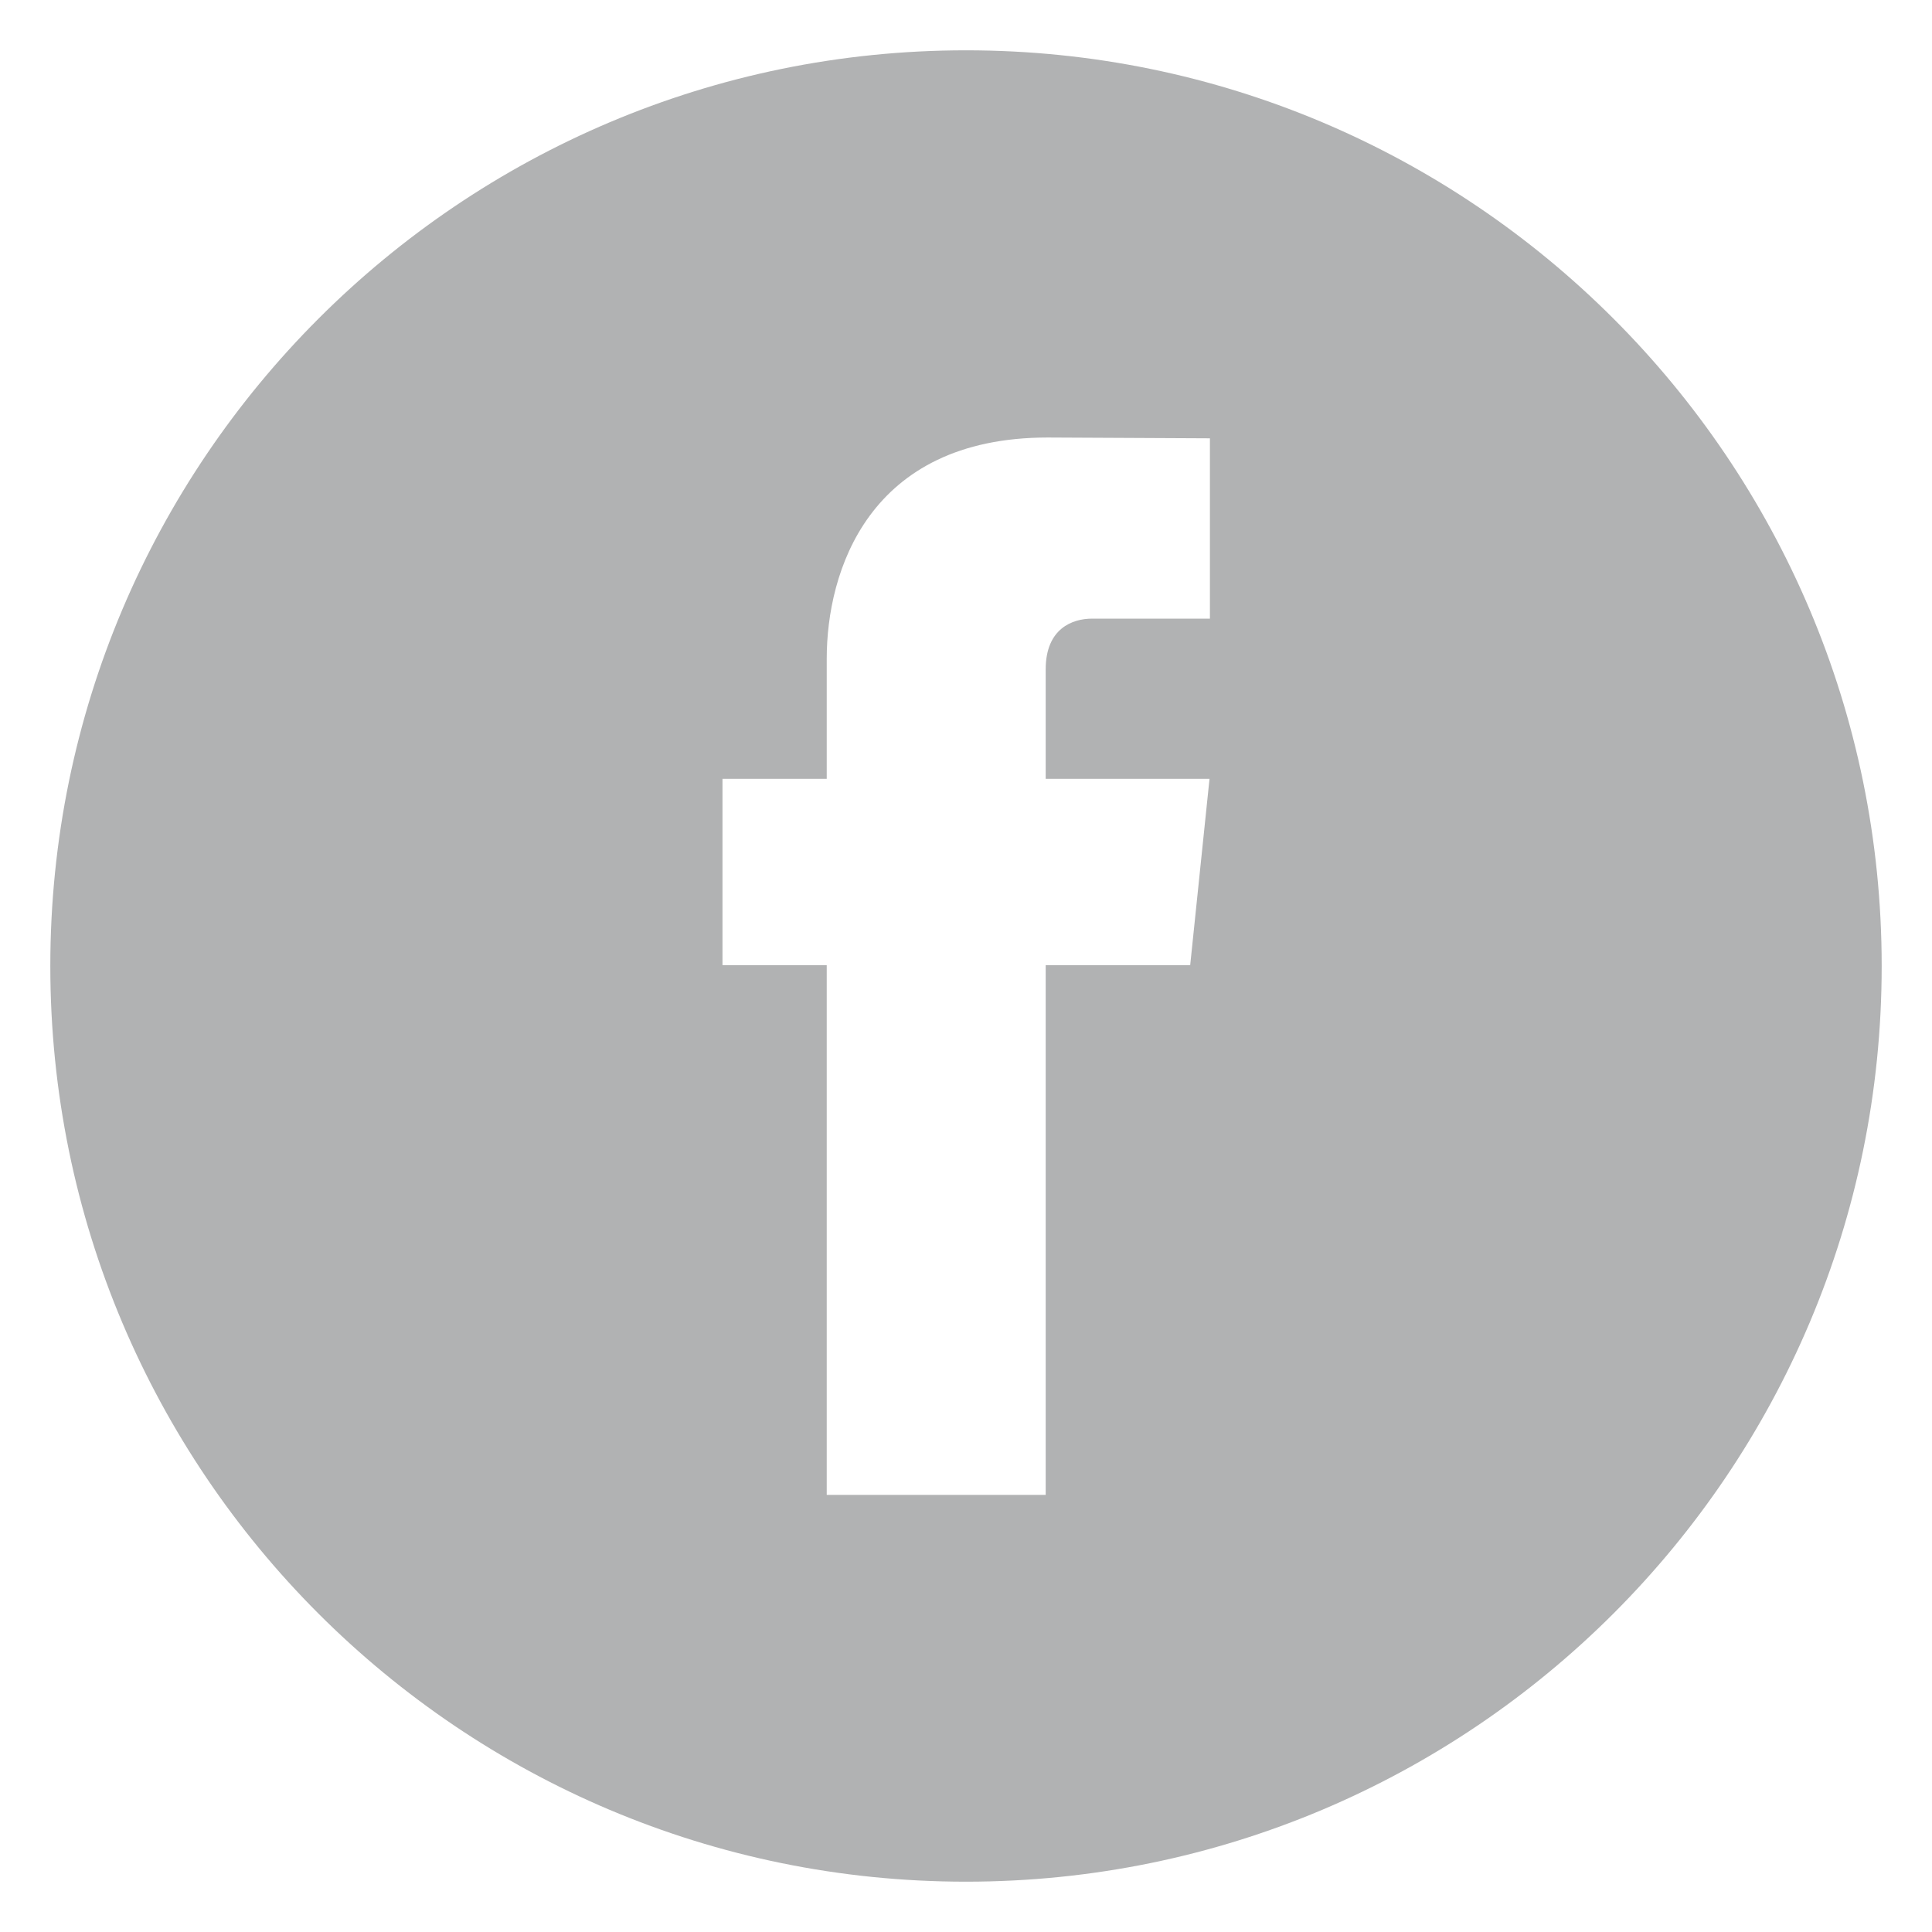
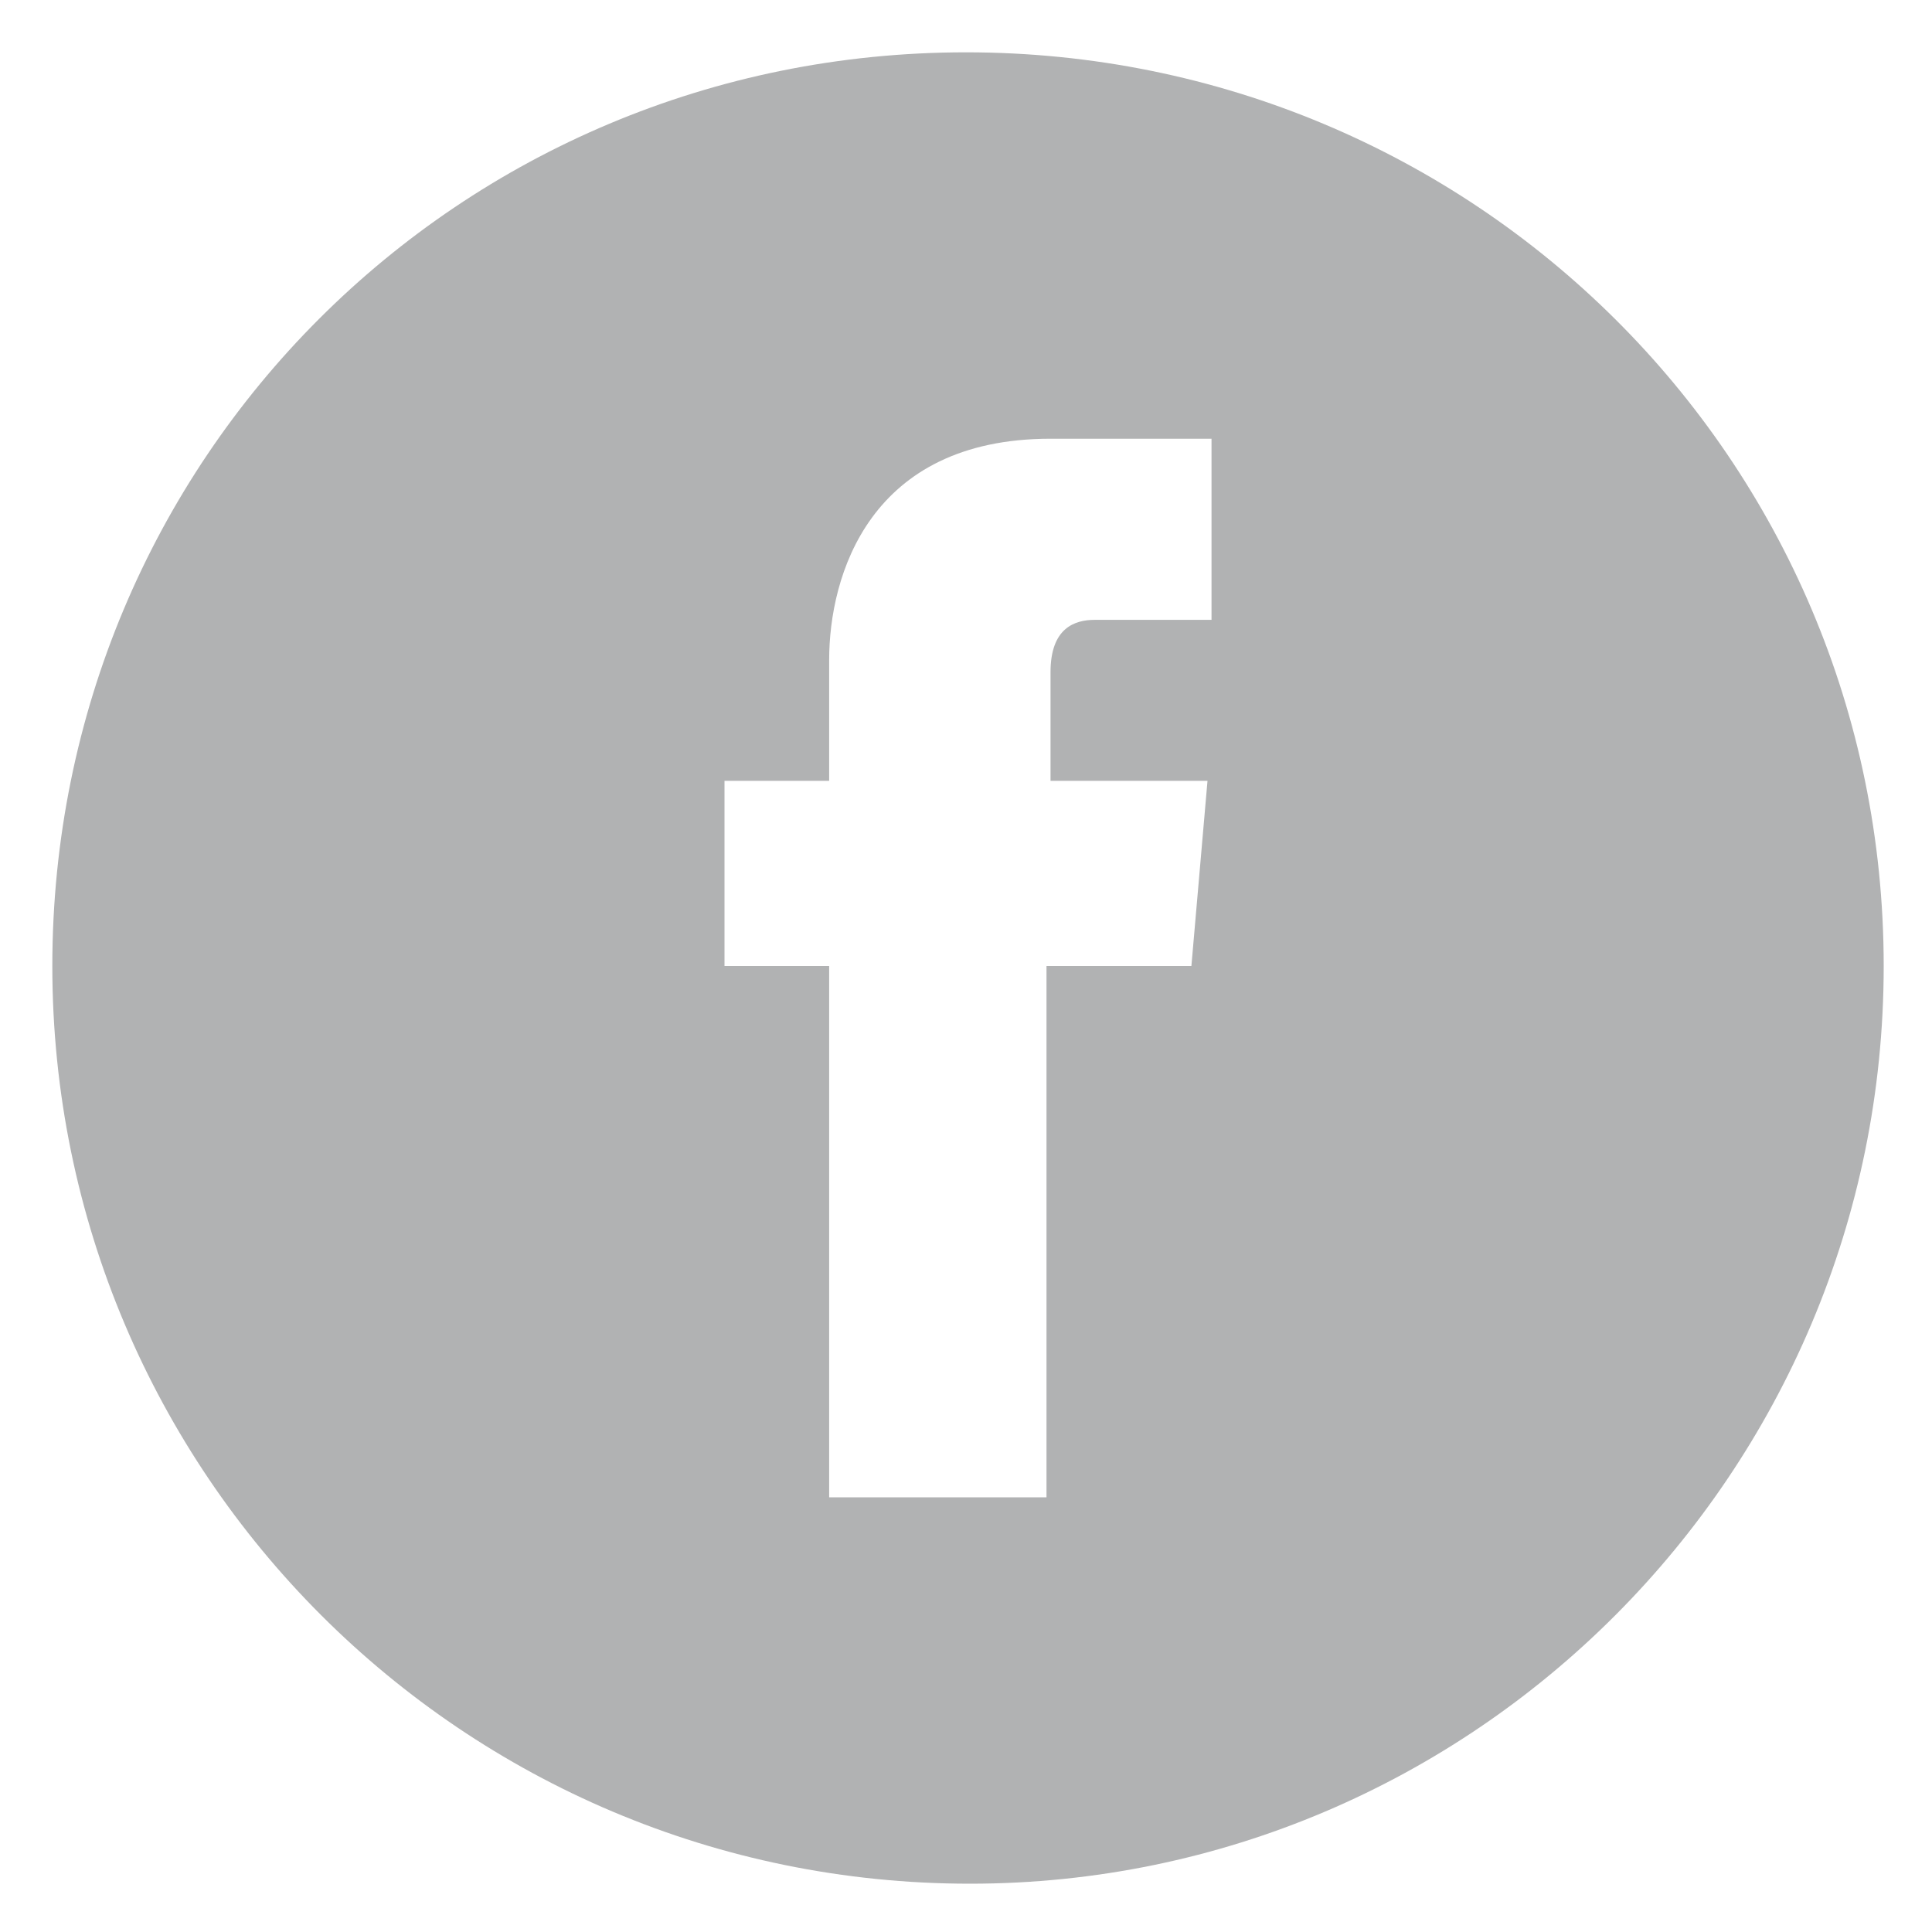
- <svg xmlns="http://www.w3.org/2000/svg" version="1.0" id="Слой_1" x="0px" y="0px" viewBox="0 0 48 48" enable-background="new 0 0 48 48" xml:space="preserve" width="48px">
-   <path fill="#B1B2B3" d="M-34.59-27.7c0-2.47-2.02-4.48-4.5-4.48s-4.5,2.01-4.5,4.48s2.02,4.48,4.5,4.48S-34.59-25.23-34.59-27.7   M-30.21-34.81c0,0.45-0.18,0.9-0.51,1.22c-0.32,0.32-0.77,0.5-1.22,0.5c-0.45,0-0.9-0.19-1.22-0.5c-0.32-0.32-0.51-0.77-0.51-1.22  c0-0.46,0.19-0.9,0.51-1.22c0.32-0.32,0.77-0.5,1.22-0.5c0.46,0,0.9,0.18,1.22,0.5C-30.39-35.71-30.21-35.27-30.21-34.81   M-32.23-27.7c0,3.77-3.08,6.84-6.86,6.84c-3.78,0-6.86-3.07-6.86-6.84c0-3.77,3.08-6.84,6.86-6.84  C-35.3-34.54-32.23-31.47-32.23-27.7 M-28.14-21.76L-28.14-21.76l0-11.89c0-2.74-2.24-4.97-4.98-4.97h-11.93  c-2.75,0-4.98,2.23-4.98,4.97v11.89c0,2.74,2.24,4.97,4.98,4.97h11.93C-30.37-16.79-28.14-19.02-28.14-21.76 M-25.78-21.76  c0,4.04-3.29,7.32-7.35,7.32h-11.93c-4.05,0-7.35-3.29-7.35-7.32v-11.89c0-4.03,3.3-7.32,7.35-7.32h11.93  c4.05,0,7.35,3.29,7.35,7.32V-21.76z M-16.27-27.7c0-12.57-10.22-22.75-22.82-22.75c-12.6,0-22.82,10.18-22.82,22.75  c0,12.56,10.22,22.75,22.82,22.75C-26.48-4.95-16.27-15.14-16.27-27.7" />
+ <svg xmlns="http://www.w3.org/2000/svg" version="1.1" id="Слой_1" x="0px" y="0px" viewBox="0 0 48 48" style="enable-background:new 0 0 48 48;" xml:space="preserve">
+   <style type="text/css">
+ 	.st0{fill:#B1B2B3;}
+ </style>
  <g>
-     <path fill="#B1B2B3" d="M30.06,15.37h-2.93c-0.48,0-1.15,0.24-1.15,1.26v2.72h4.07l-0.48,4.63h-3.59v13.16h-5.44V23.98h-2.59v-4.63   h2.59v-2.99c0-2.14,1.02-5.49,5.49-5.49l4.03,0.02V15.37z M46.75,24C46.75,11.44,36.56,1.25,24,1.25C11.44,1.25,1.25,11.44,1.25,24   c0,12.57,10.18,22.75,22.75,22.75C36.56,46.75,46.75,36.57,46.75,24" />
+     <path class="st0" d="M30.1,15.4h-2.9c-0.5,0-1.1,0.2-1.1,1.3v2.7H30L29.6,24H26v13.2h-5.4V24h-2.6v-4.6h2.6v-3c0-2.1,1-5.5,5.5-5.5   l4,0V15.4z M46.8,24C46.8,11.4,36.6,1.3,24,1.3S1.3,11.4,1.3,24c0,12.6,10.2,22.8,22.8,22.8C36.6,46.8,46.8,36.6,46.8,24" />
  </g>
</svg>
